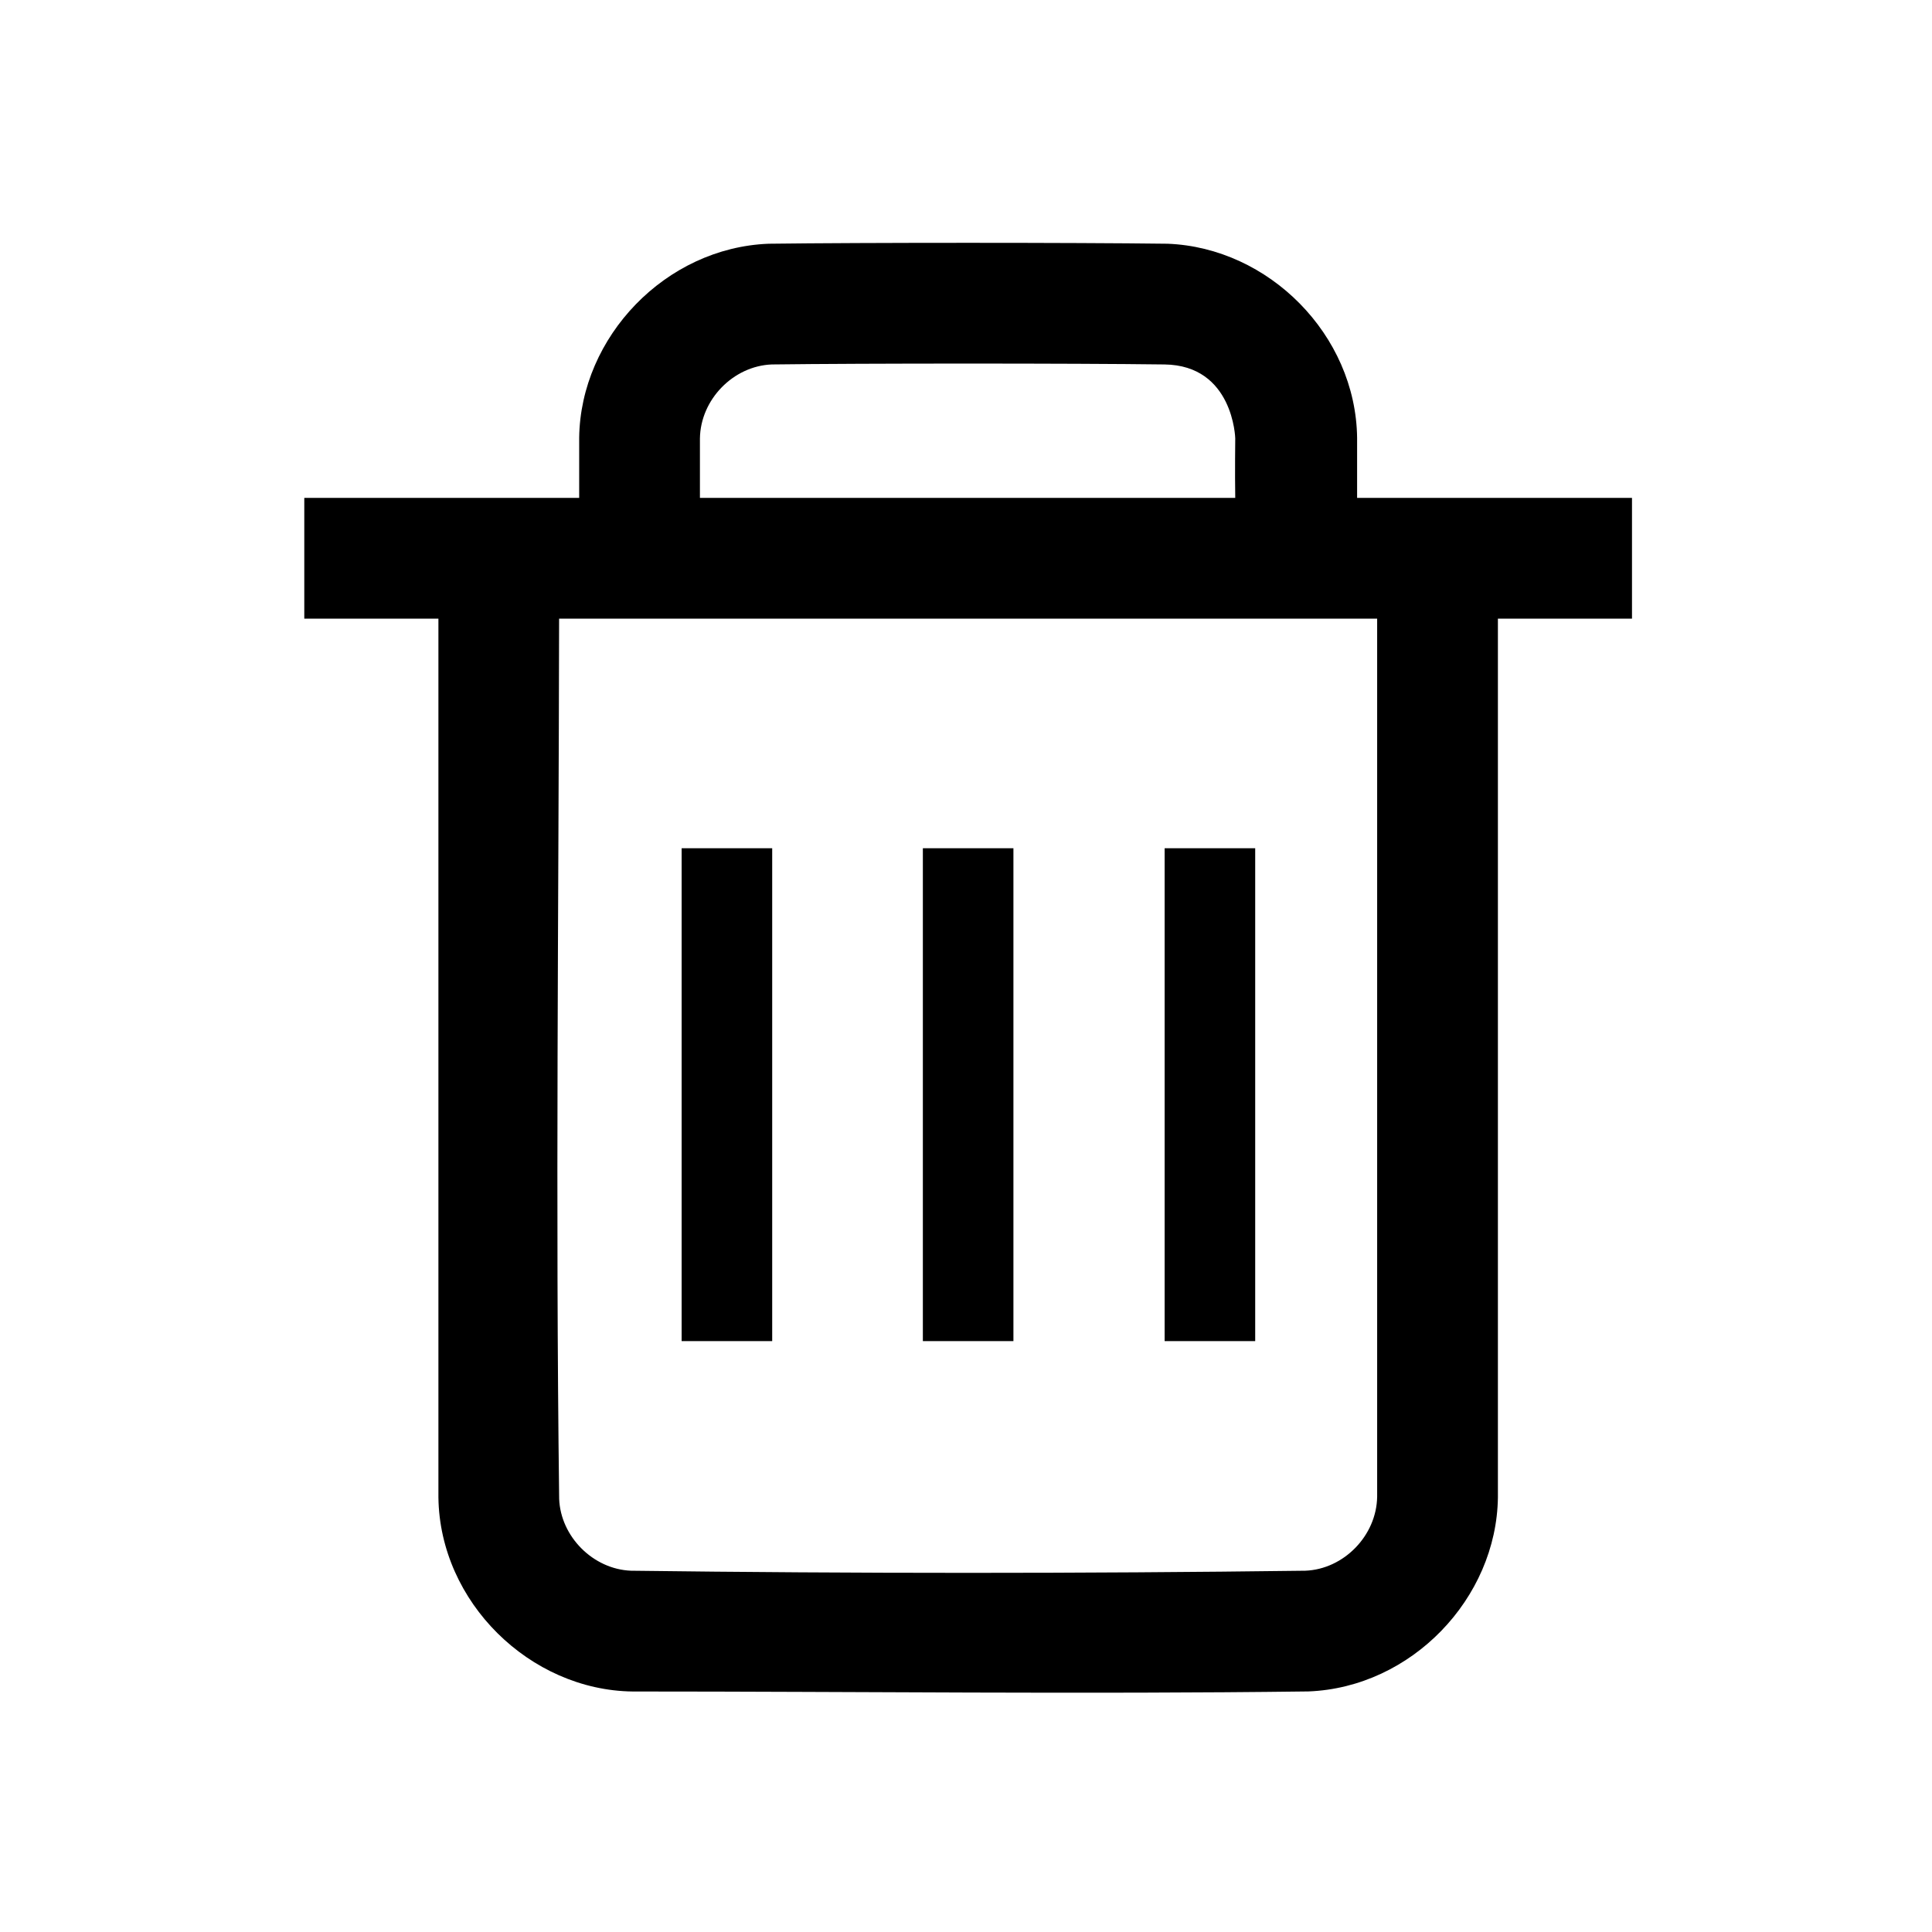
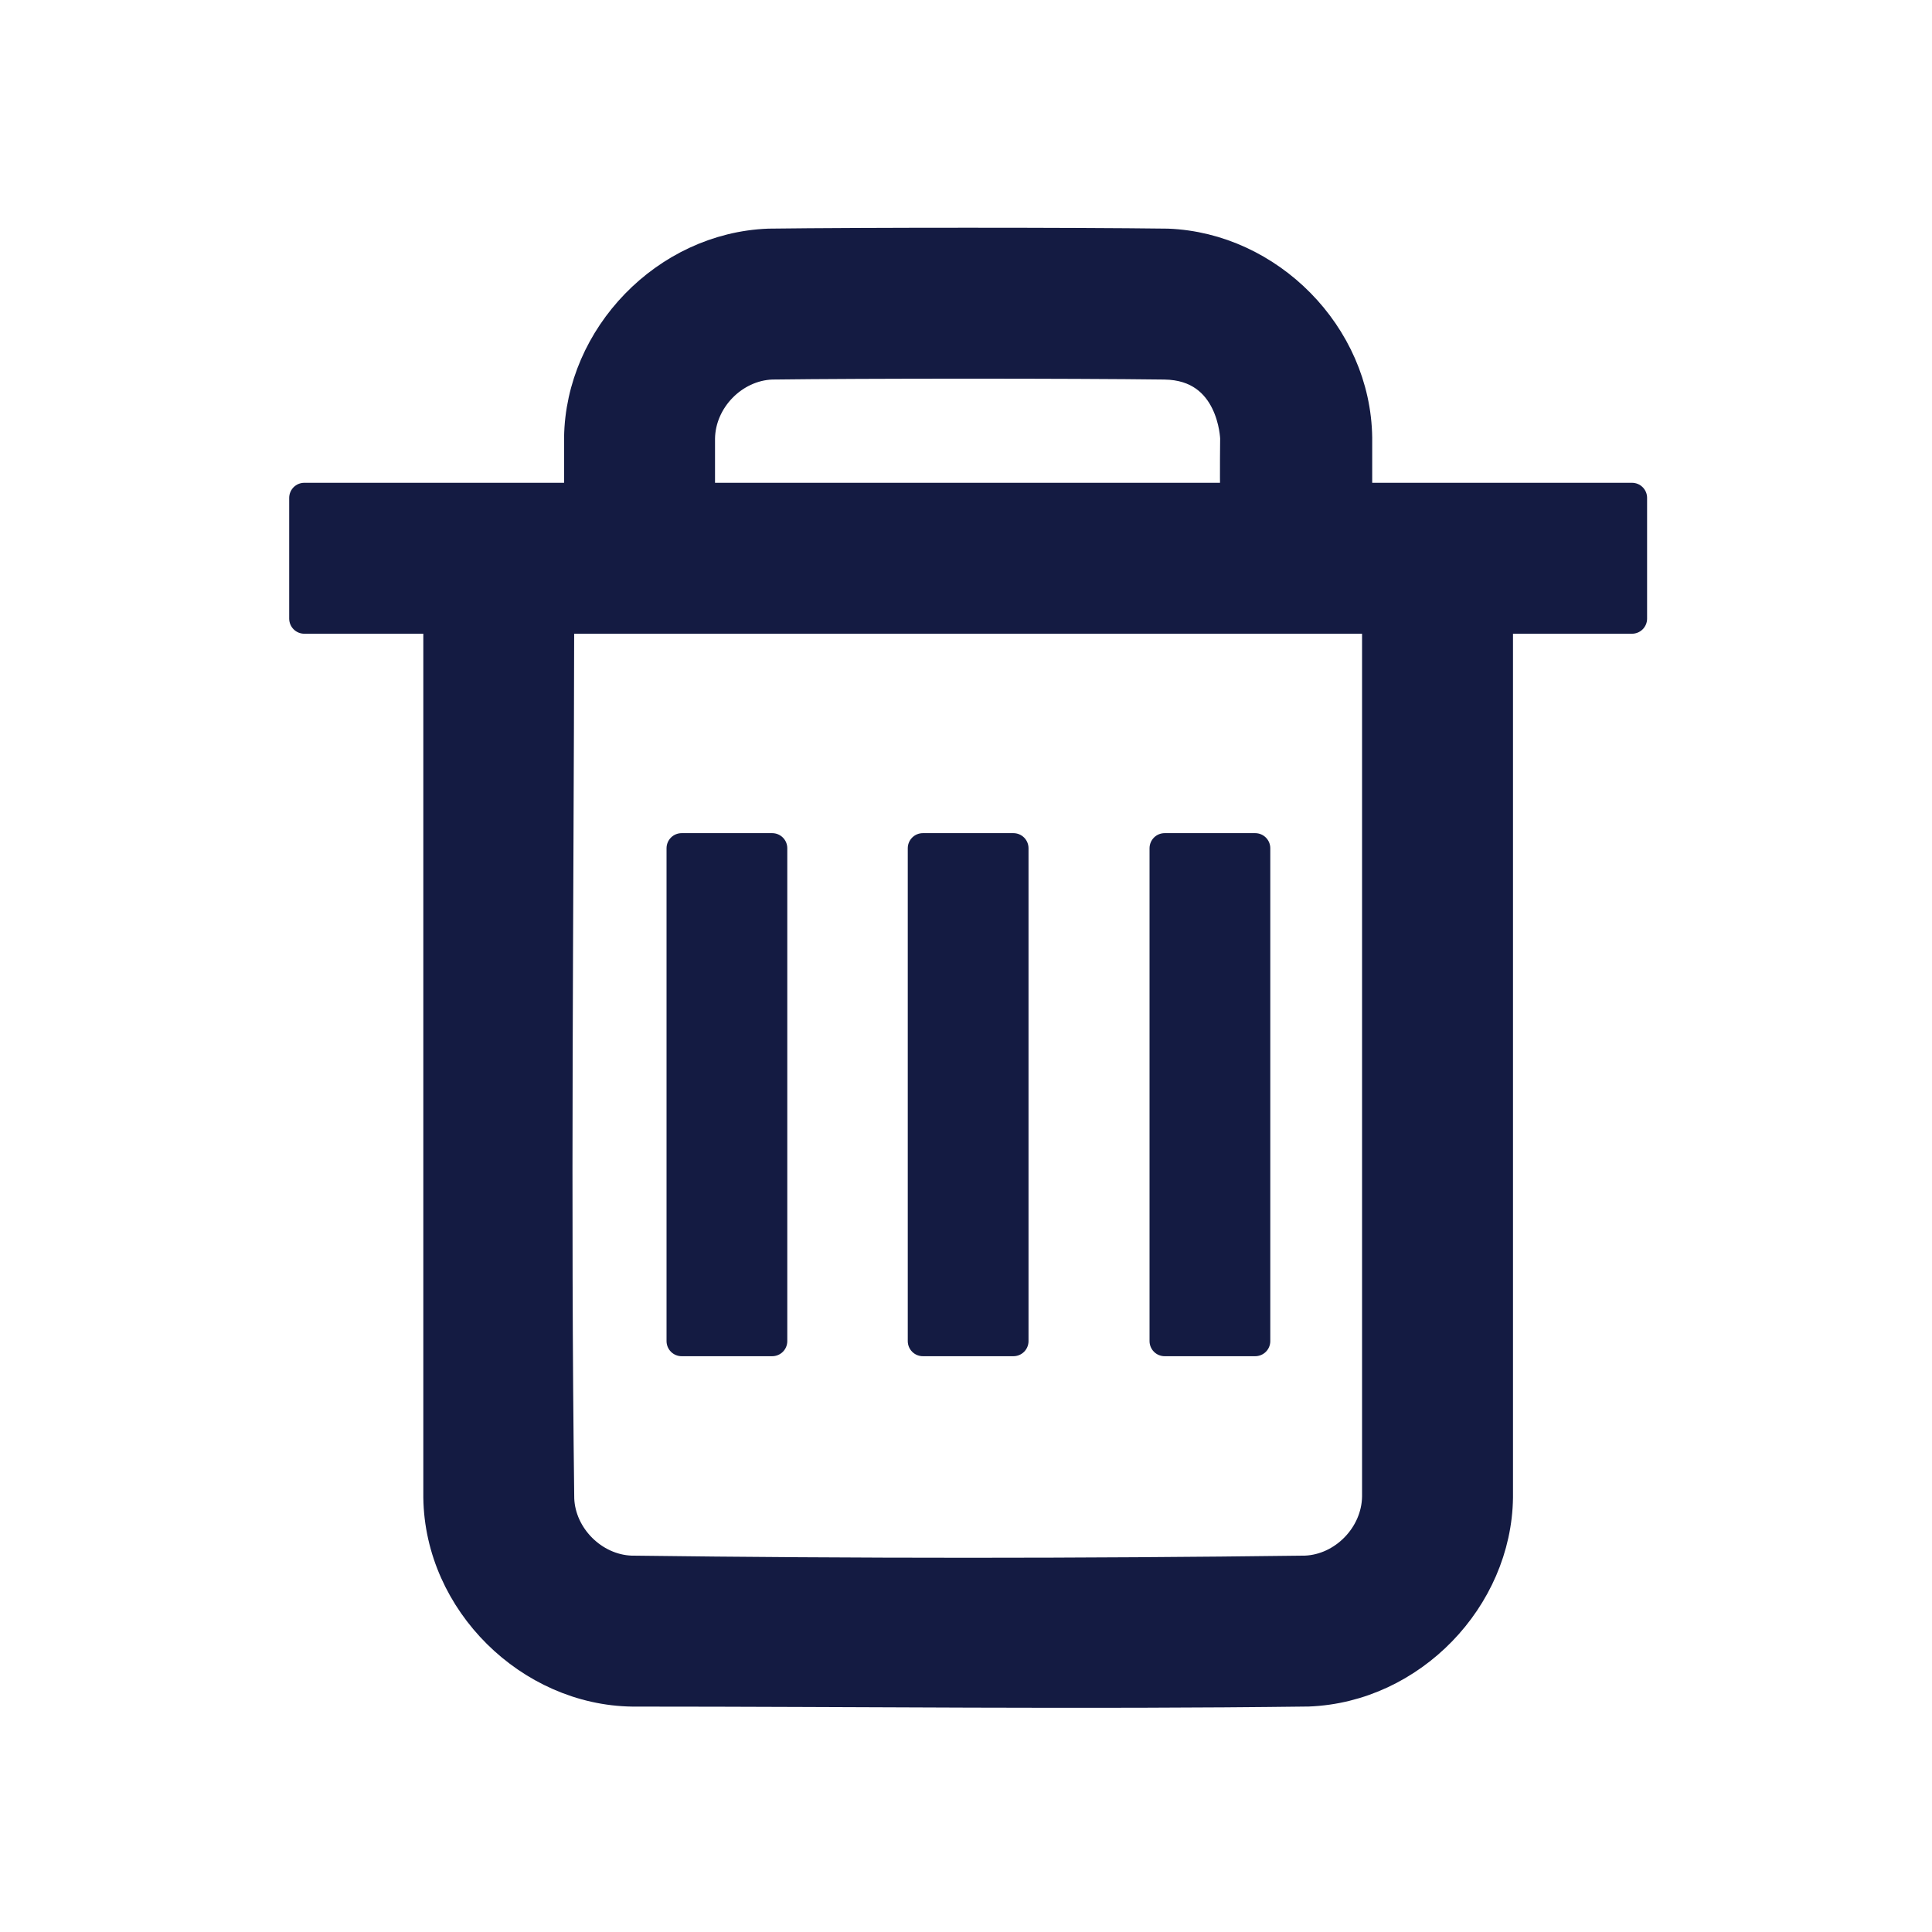
- <svg xmlns="http://www.w3.org/2000/svg" fill="#000000" width="800px" height="800px" viewBox="0 0 64 64" version="1.1" xml:space="preserve" style="fill-rule:evenodd;clip-rule:evenodd;stroke-linejoin:round;stroke-miterlimit:2;">
-   <rect id="Icons" x="-64" y="-64" width="1280" height="800" style="fill:none;" />
-   <g id="Icons1">
-     <g id="Strike">
- 
- </g>
-     <g id="H1">
- 
- </g>
-     <g id="H2">
- 
- </g>
-     <g id="H3">
- 
- </g>
-     <g id="list-ul">
- 
- </g>
-     <g id="hamburger-1">
- 
- </g>
-     <g id="hamburger-2">
- 
- </g>
-     <g id="list-ol">
- 
- </g>
-     <g id="list-task">
- 
- </g>
-     <g id="trash">
-       <path d="M19.186,16.493l0,-1.992c0.043,-3.346 2.865,-6.296 6.277,-6.427c3.072,-0.04 10.144,-0.04 13.216,0c3.346,0.129 6.233,3.012 6.277,6.427l0,1.992l9.106,0l0,4l-4.442,0l0,29.11c-0.043,3.348 -2.865,6.296 -6.278,6.428c-7.462,0.095 -14.926,0.002 -22.39,0.002c-3.396,-0.044 -6.385,-2.96 -6.429,-6.43l0,-29.11l-4.443,0l0,-4l9.106,0Zm26.434,4l-27.099,0c-0.014,9.72 -0.122,19.441 0.002,29.16c0.049,1.25 1.125,2.33 2.379,2.379c7.446,0.095 14.893,0.095 22.338,0c1.273,-0.049 2.363,-1.163 2.38,-2.455l0,-29.084Zm-4.701,-4c-0.014,-0.83 0,-1.973 0,-1.973c0,0 -0.059,-2.418 -2.343,-2.447c-3.003,-0.039 -10.007,-0.039 -13.01,0c-1.273,0.049 -2.363,1.162 -2.38,2.454l0,1.966l17.733,0Z" style="fill-rule:nonzero;" />
-       <rect x="22.58" y="28.099" width="3" height="16.327" style="fill-rule:nonzero;" />
-       <rect x="30.571" y="28.099" width="3" height="16.327" style="fill-rule:nonzero;" />
-       <rect x="38.58" y="28.099" width="3" height="16.327" style="fill-rule:nonzero;" />
+ <svg xmlns="http://www.w3.org/2000/svg" fill="#141b42ff" viewBox="0 0 64 64" version="1.1" xml:space="preserve" style="fill-rule:evenodd;clip-rule:evenodd;stroke-linejoin:round;stroke-miterlimit:2;" stroke="#141b42ff">
+   <g id="SVGRepo_bgCarrier" stroke-width="0" />
+   <g id="SVGRepo_tracerCarrier" stroke-linecap="round" stroke-linejoin="round" />
+   <g id="SVGRepo_iconCarrier">
+     <rect id="Icons" x="-64" y="-64" width="1280" height="800" style="fill:none;" />
+     <g id="Icons1">
+       <g id="Strike"> </g>
+       <g id="H1"> </g>
+       <g id="H2"> </g>
+       <g id="H3"> </g>
+       <g id="list-ul"> </g>
+       <g id="hamburger-1"> </g>
+       <g id="hamburger-2"> </g>
+       <g id="list-ol"> </g>
+       <g id="list-task"> </g>
+       <g id="trash">
+         <path d="M19.186,16.493l0,-1.992c0.043,-3.346 2.865,-6.296 6.277,-6.427c3.072,-0.04 10.144,-0.04 13.216,0c3.346,0.129 6.233,3.012 6.277,6.427l0,1.992l9.106,0l0,4l-4.442,0l0,29.11c-0.043,3.348 -2.865,6.296 -6.278,6.428c-7.462,0.095 -14.926,0.002 -22.39,0.002c-3.396,-0.044 -6.385,-2.96 -6.429,-6.43l0,-29.11l-4.443,0l0,-4l9.106,0Zm26.434,4l-27.099,0c-0.014,9.72 -0.122,19.441 0.002,29.16c0.049,1.25 1.125,2.33 2.379,2.379c7.446,0.095 14.893,0.095 22.338,0c1.273,-0.049 2.363,-1.163 2.38,-2.455l0,-29.084Zm-4.701,-4c-0.014,-0.83 0,-1.973 0,-1.973c0,0 -0.059,-2.418 -2.343,-2.447c-3.003,-0.039 -10.007,-0.039 -13.01,0c-1.273,0.049 -2.363,1.162 -2.38,2.454l0,1.966l17.733,0Z" style="fill-rule:nonzero;" />
+         <rect x="22.58" y="28.099" width="3" height="16.327" style="fill-rule:nonzero;" />
+         <rect x="30.571" y="28.099" width="3" height="16.327" style="fill-rule:nonzero;" />
+         <rect x="38.58" y="28.099" width="3" height="16.327" style="fill-rule:nonzero;" />
+       </g>
+       <g id="vertical-menu"> </g>
+       <g id="horizontal-menu"> </g>
+       <g id="sidebar-2"> </g>
+       <g id="Pen"> </g>
+       <g id="Pen1"> </g>
+       <g id="clock"> </g>
+       <g id="external-link"> </g>
+       <g id="hr"> </g>
+       <g id="info"> </g>
+       <g id="warning"> </g>
+       <g id="plus-circle"> </g>
+       <g id="minus-circle"> </g>
+       <g id="vue"> </g>
+       <g id="cog"> </g>
+       <g id="logo"> </g>
+       <g id="radio-check"> </g>
+       <g id="eye-slash"> </g>
+       <g id="eye"> </g>
+       <g id="toggle-off"> </g>
+       <g id="shredder"> </g>
+       <g id="spinner--loading--dots-"> </g>
+       <g id="react"> </g>
+       <g id="check-selected"> </g>
+       <g id="turn-off"> </g>
+       <g id="code-block"> </g>
+       <g id="user"> </g>
+       <g id="coffee-bean"> </g>
+       <g id="coffee-beans">
+         <g id="coffee-bean1"> </g>
+       </g>
+       <g id="coffee-bean-filled"> </g>
+       <g id="coffee-beans-filled">
+         <g id="coffee-bean2"> </g>
+       </g>
+       <g id="clipboard"> </g>
+       <g id="clipboard-paste"> </g>
+       <g id="clipboard-copy"> </g>
+       <g id="Layer1"> </g>
    </g>
-     <g id="vertical-menu">
- 
- </g>
-     <g id="horizontal-menu">
- 
- </g>
-     <g id="sidebar-2">
- 
- </g>
-     <g id="Pen">
- 
- </g>
-     <g id="Pen1">
- 
- </g>
-     <g id="clock">
- 
- </g>
-     <g id="external-link">
- 
- </g>
-     <g id="hr">
- 
- </g>
-     <g id="info">
- 
- </g>
-     <g id="warning">
- 
- </g>
-     <g id="plus-circle">
- 
- </g>
-     <g id="minus-circle">
- 
- </g>
-     <g id="vue">
- 
- </g>
-     <g id="cog">
- 
- </g>
-     <g id="logo">
- 
- </g>
-     <g id="radio-check">
- 
- </g>
-     <g id="eye-slash">
- 
- </g>
-     <g id="eye">
- 
- </g>
-     <g id="toggle-off">
- 
- </g>
-     <g id="shredder">
- 
- </g>
-     <g id="spinner--loading--dots-">
- 
- </g>
-     <g id="react">
- 
- </g>
-     <g id="check-selected">
- 
- </g>
-     <g id="turn-off">
- 
- </g>
-     <g id="code-block">
- 
- </g>
-     <g id="user">
- 
- </g>
-     <g id="coffee-bean">
- 
- </g>
-     <g id="coffee-beans">
-       <g id="coffee-bean1">
- 
- </g>
-     </g>
-     <g id="coffee-bean-filled">
- 
- </g>
-     <g id="coffee-beans-filled">
-       <g id="coffee-bean2">
- 
- </g>
-     </g>
-     <g id="clipboard">
- 
- </g>
-     <g id="clipboard-paste">
- 
- </g>
-     <g id="clipboard-copy">
- 
- </g>
-     <g id="Layer1">
- 
- </g>
  </g>
</svg>
